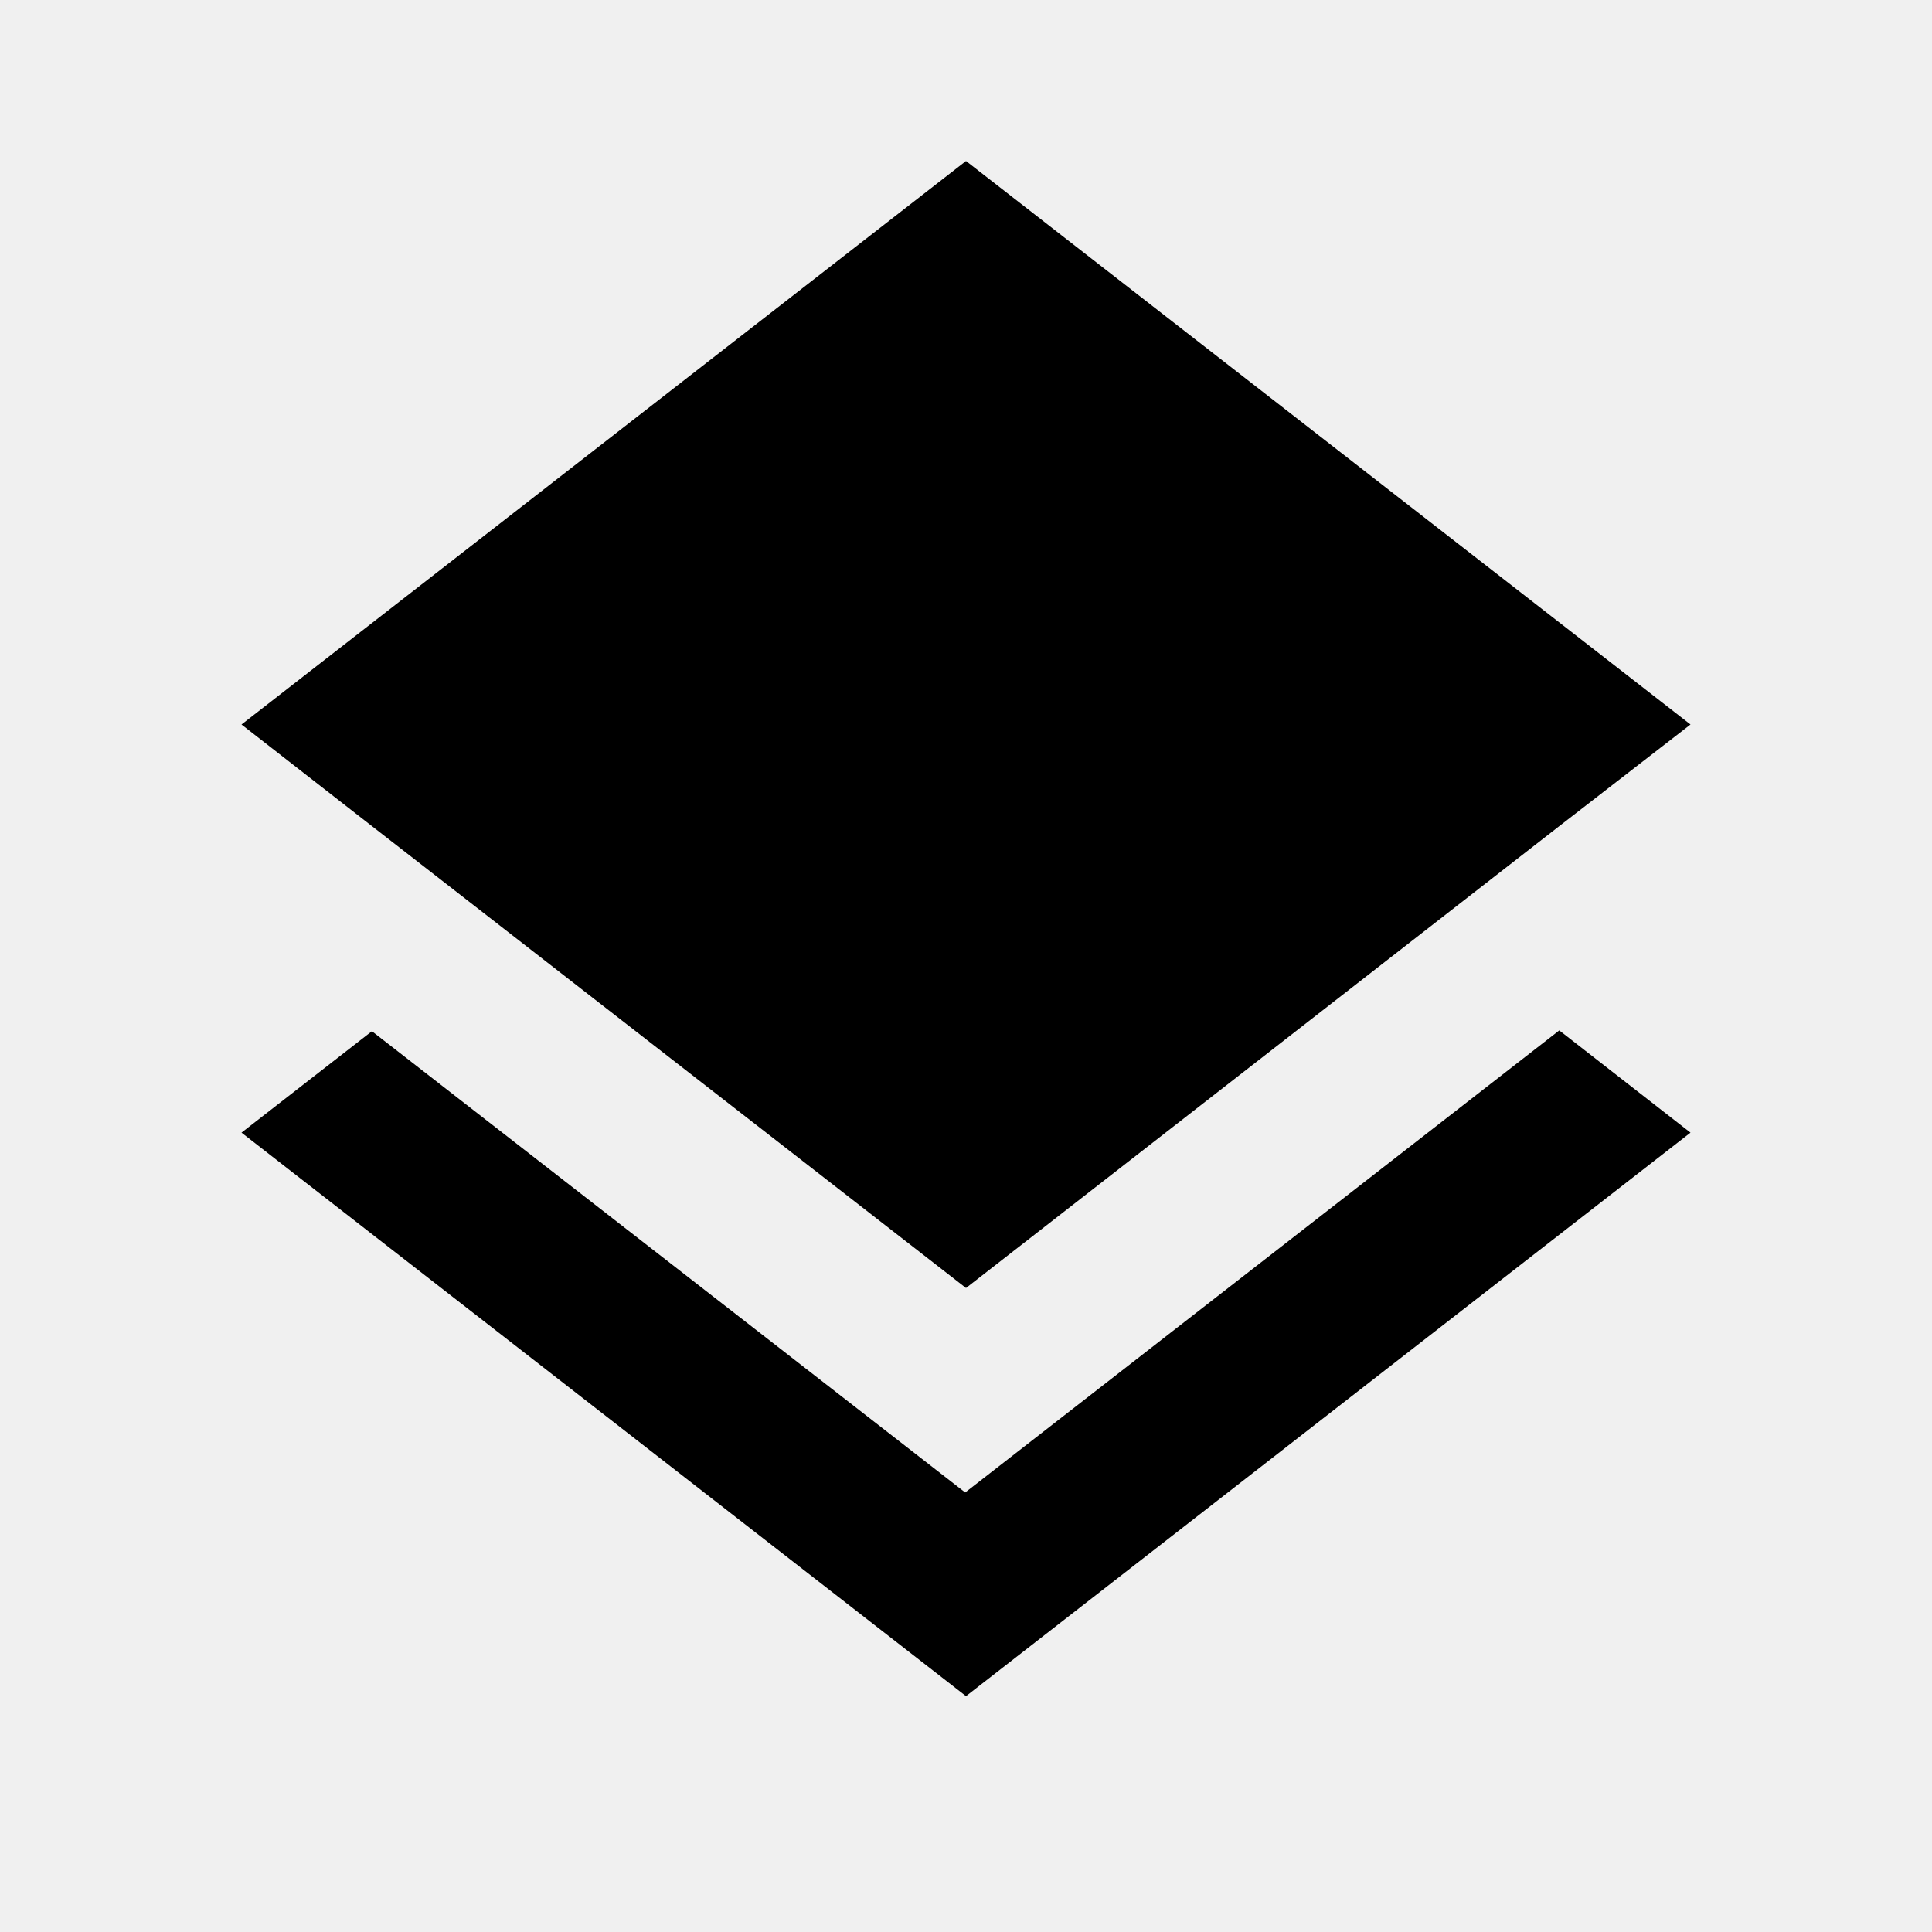
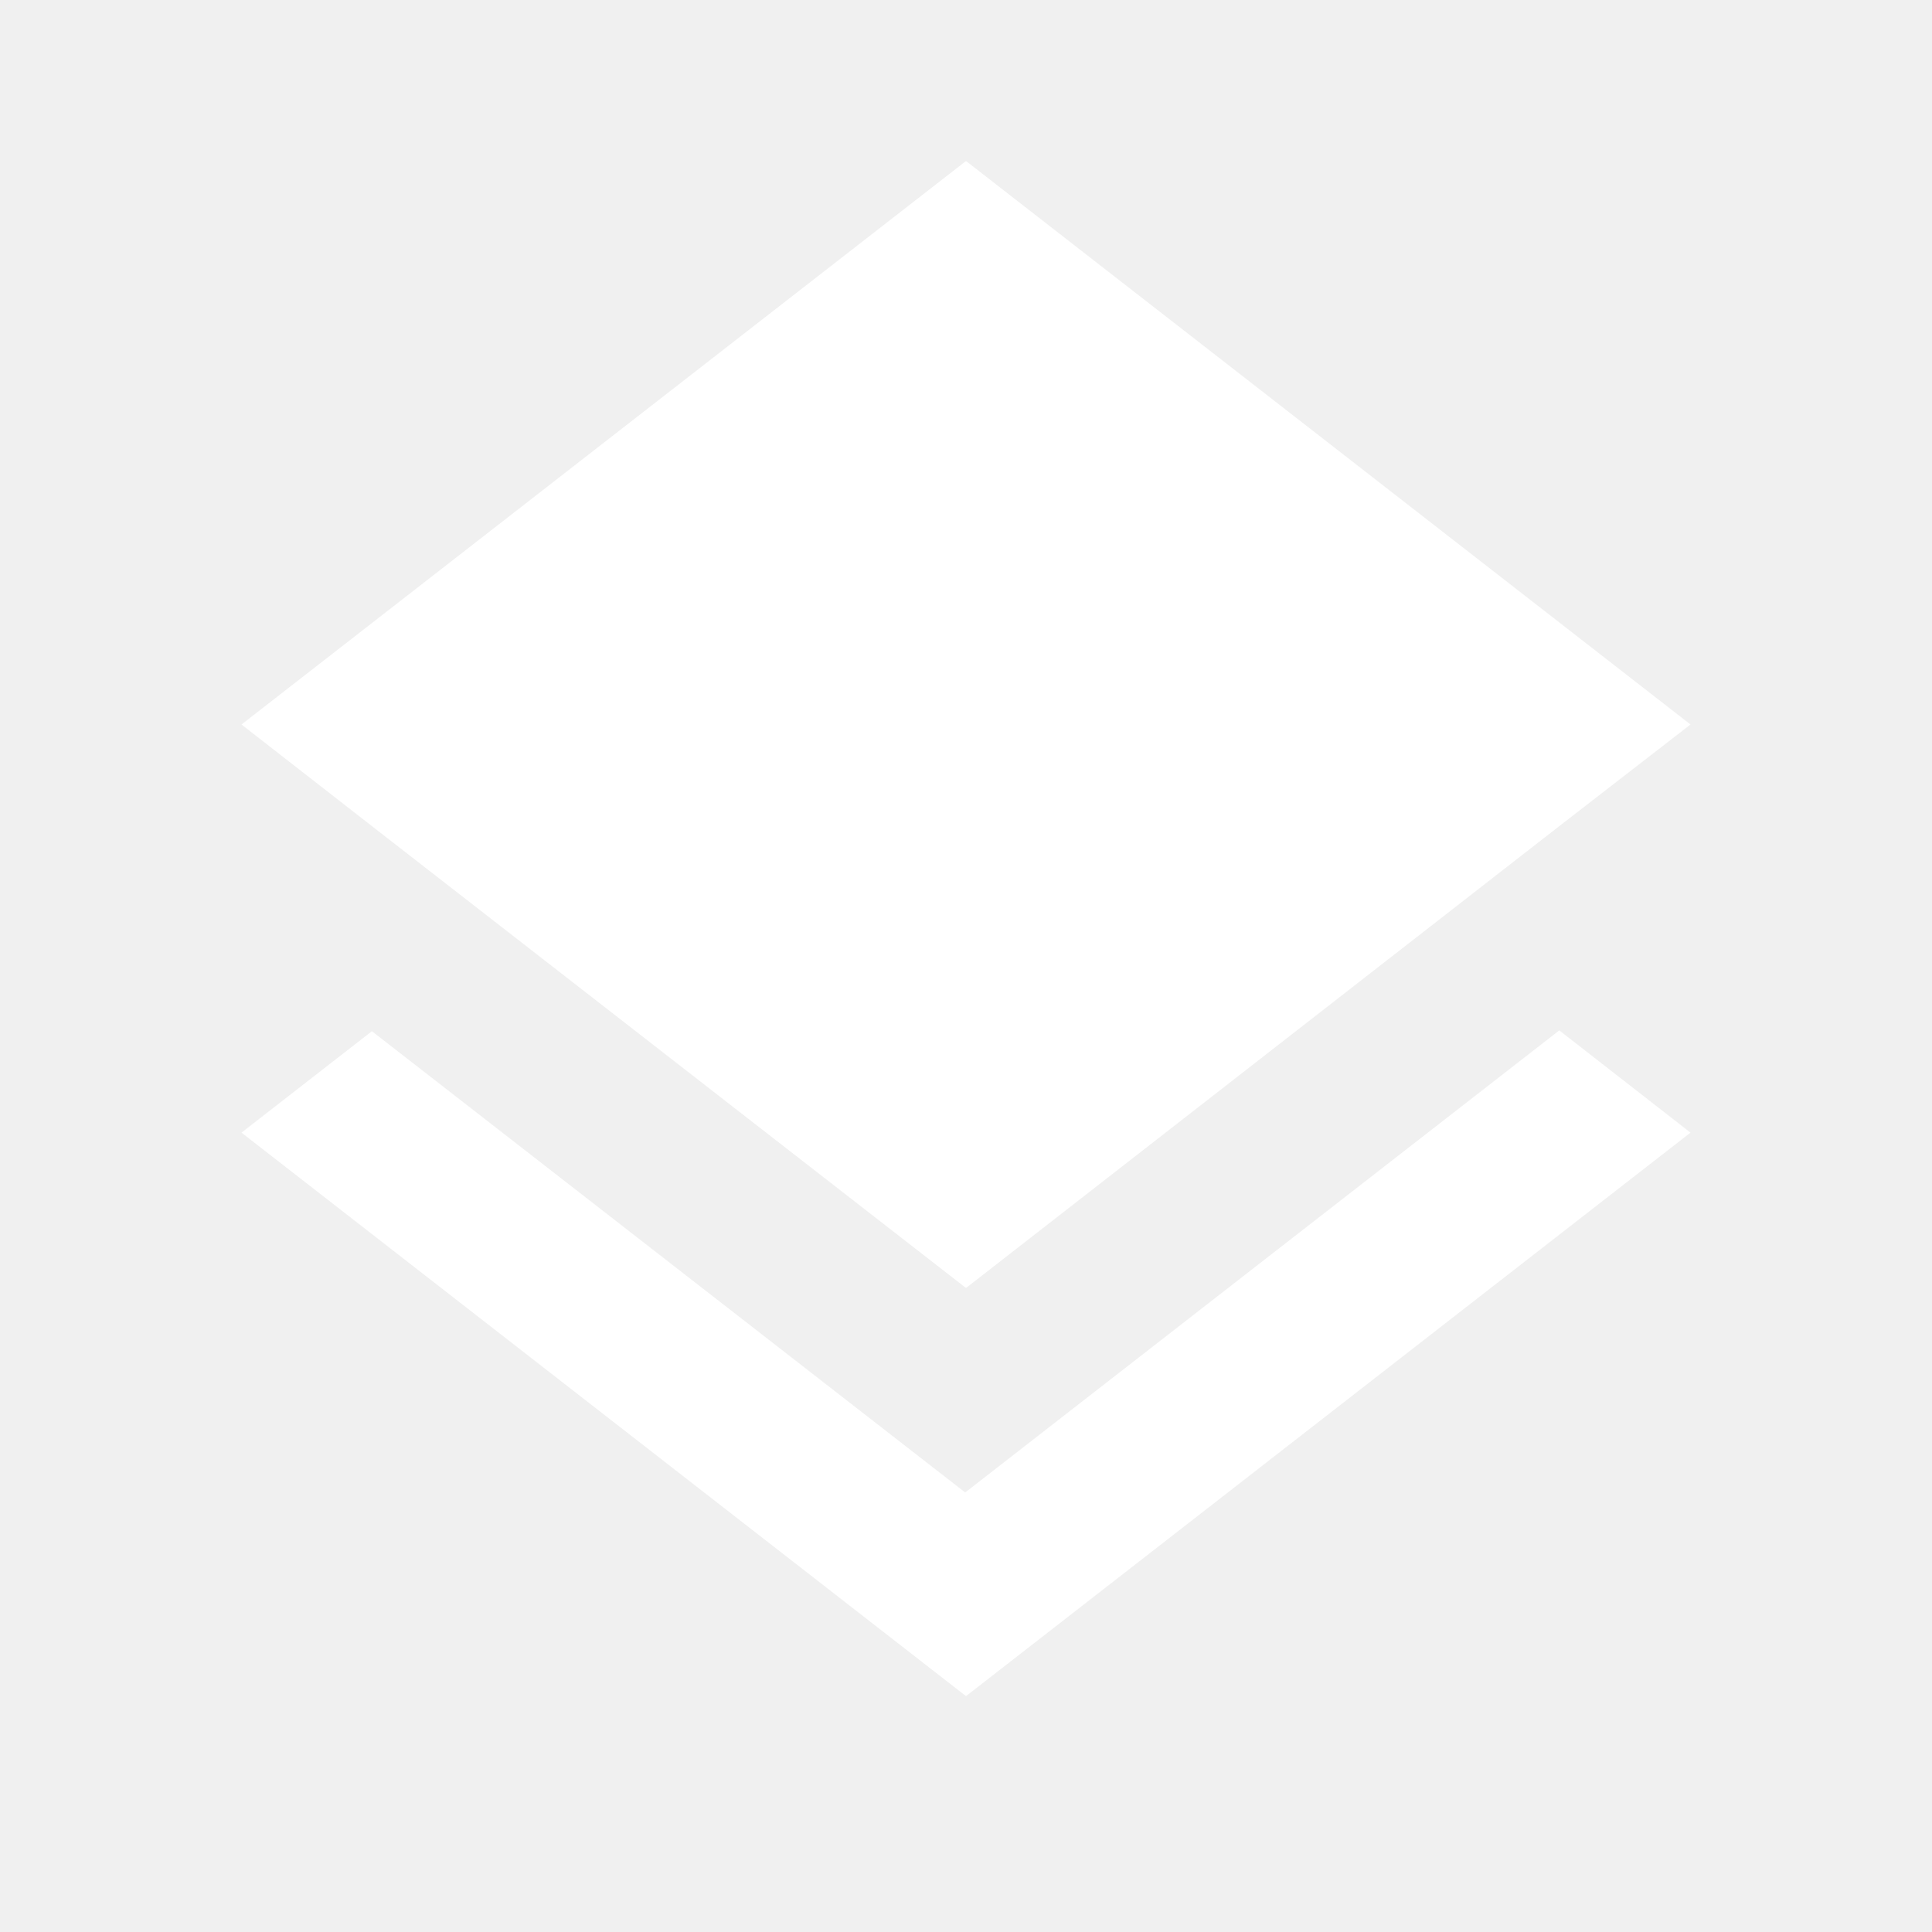
- <svg xmlns="http://www.w3.org/2000/svg" height="24" viewBox="0 0 24 24" width="24">
-   <path d="M0 0h24v24H0z" fill="none" />
+ <svg xmlns="http://www.w3.org/2000/svg" viewBox="0 0 24 24" fill="white" width="18px" height="18px">
+   <path d="M0 0h24v24H0V0z" fill="none" />
  <path d="M11.99 18.54l-7.37-5.73L3 14.07l9 7 9-7-1.63-1.27-7.38 5.74zM12 16l7.36-5.73L21 9l-9-7-9 7 1.63 1.27L12 16z" />
</svg>
